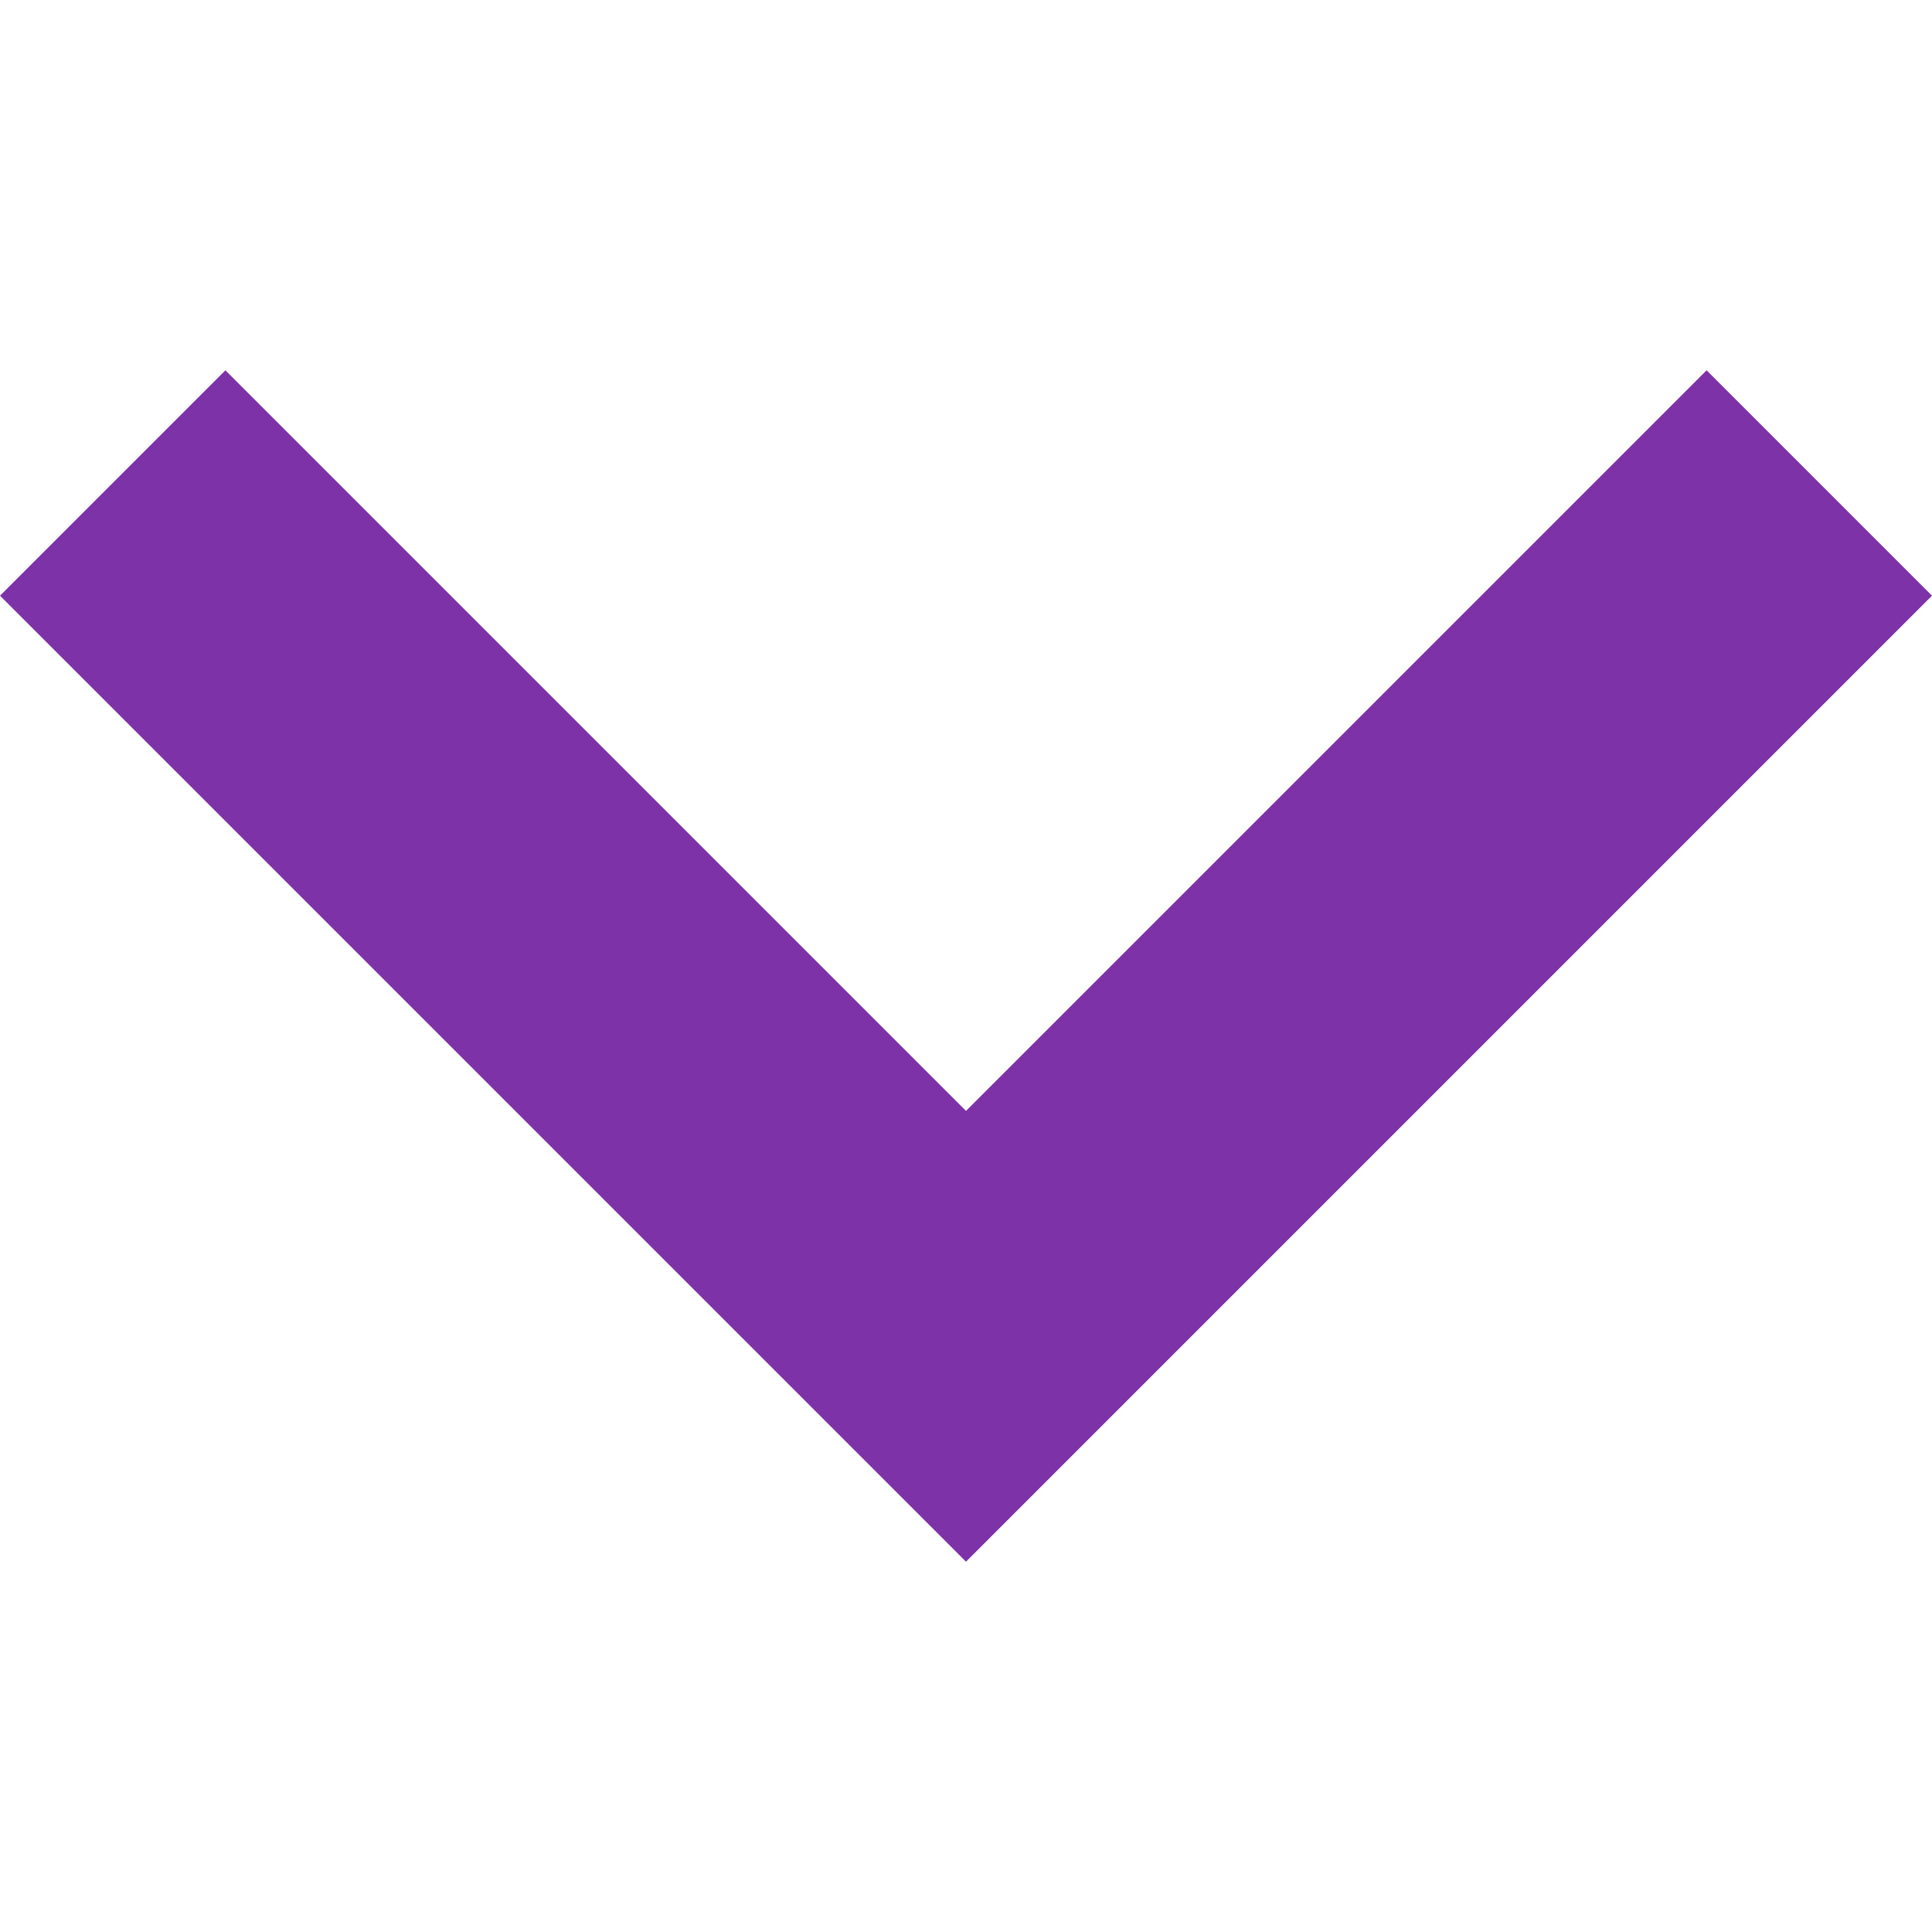
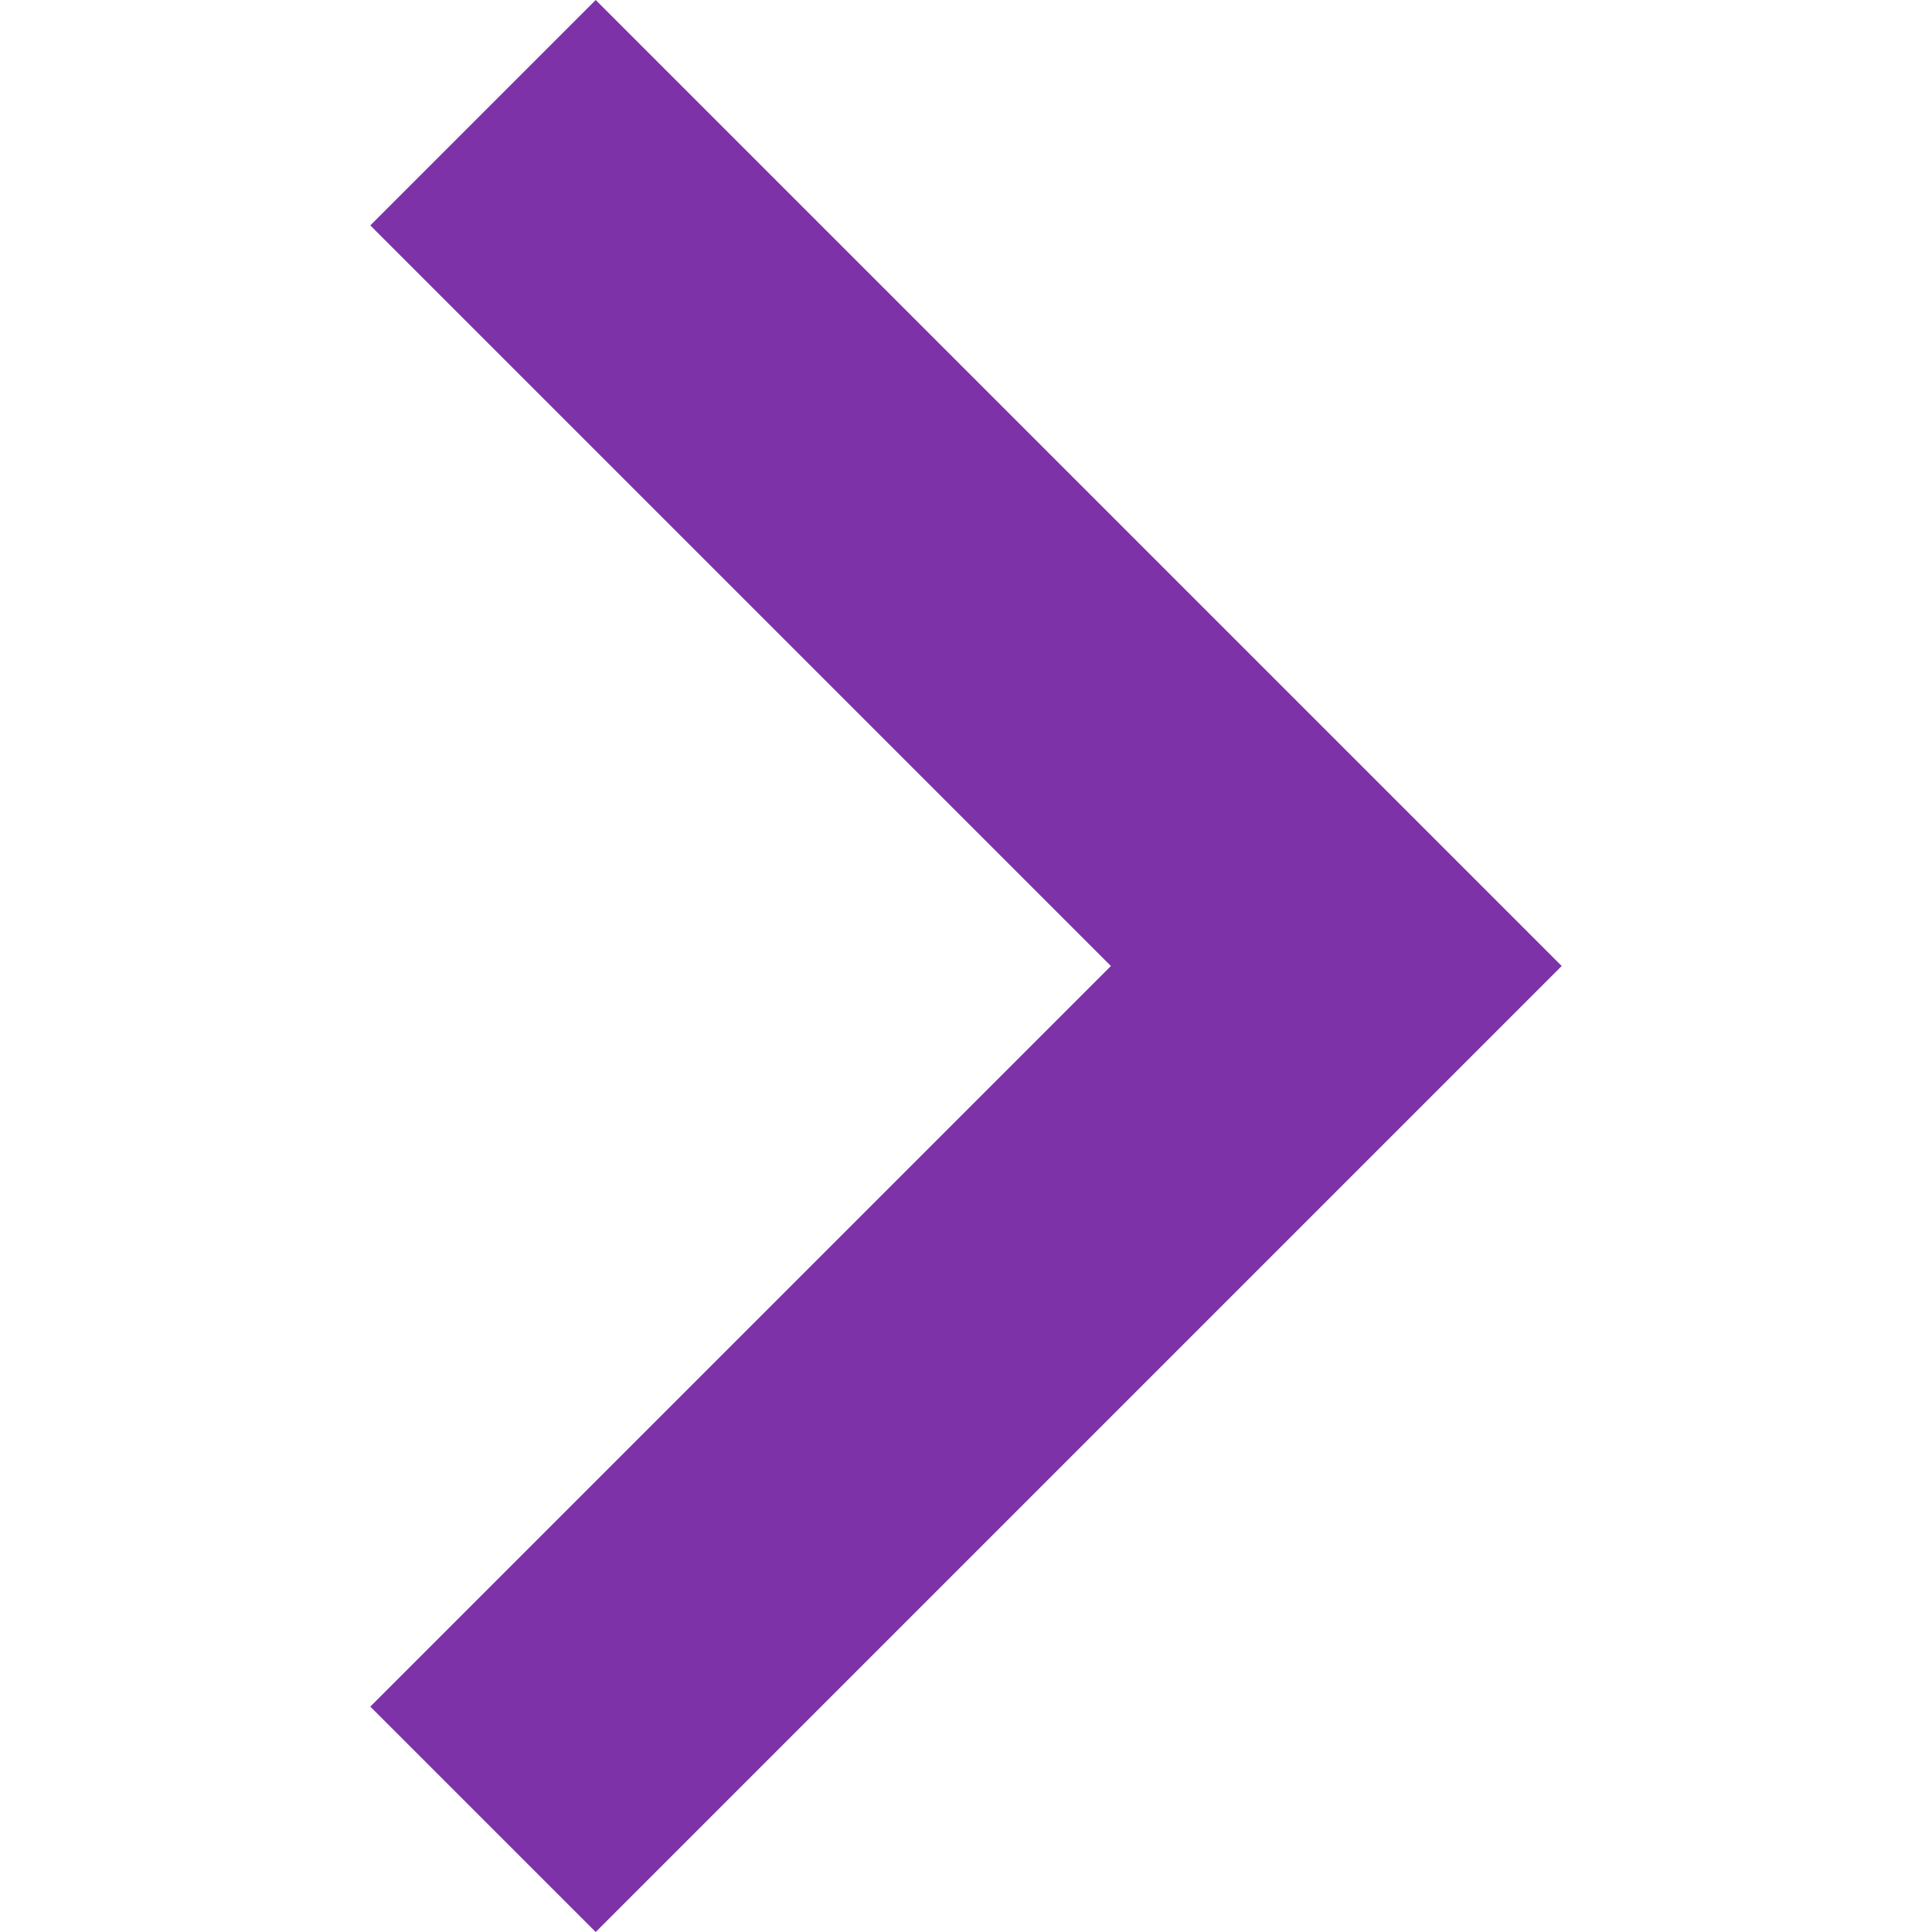
<svg xmlns="http://www.w3.org/2000/svg" version="1.1" id="Capa_1" x="0px" y="0px" width="512px" height="512px" viewBox="0 0 306 306" style="enable-background:new 0 0 306 306;" xml:space="preserve">
-   <defs id="defs40" />
-   <g id="g3" transform="matrix(0,1,-1,0,306,0)">
+   <g>
    <g id="chevron-right">
-       <polygon points="247.35,153 94.35,0 58.65,35.7 175.95,153 58.65,270.3 94.35,306 " id="polygon6" style="fill:#7d32a8" />
+       <polygon points="247.35,153 94.35,0 58.65,35.7 175.95,153 58.65,270.3 94.35,306 " fill="#7d32a8" />
    </g>
  </g>
-   <g id="g8">
+   <g>
</g>
-   <g id="g10">
+   <g>
</g>
-   <g id="g12">
+   <g>
</g>
-   <g id="g14">
+   <g>
</g>
-   <g id="g16">
+   <g>
</g>
-   <g id="g18">
+   <g>
</g>
-   <g id="g20">
+   <g>
</g>
-   <g id="g22">
+   <g>
</g>
-   <g id="g24">
+   <g>
</g>
-   <g id="g26">
+   <g>
</g>
-   <g id="g28">
+   <g>
</g>
-   <g id="g30">
+   <g>
</g>
-   <g id="g32">
+   <g>
</g>
-   <g id="g34">
+   <g>
</g>
-   <g id="g36">
+   <g>
</g>
</svg>
